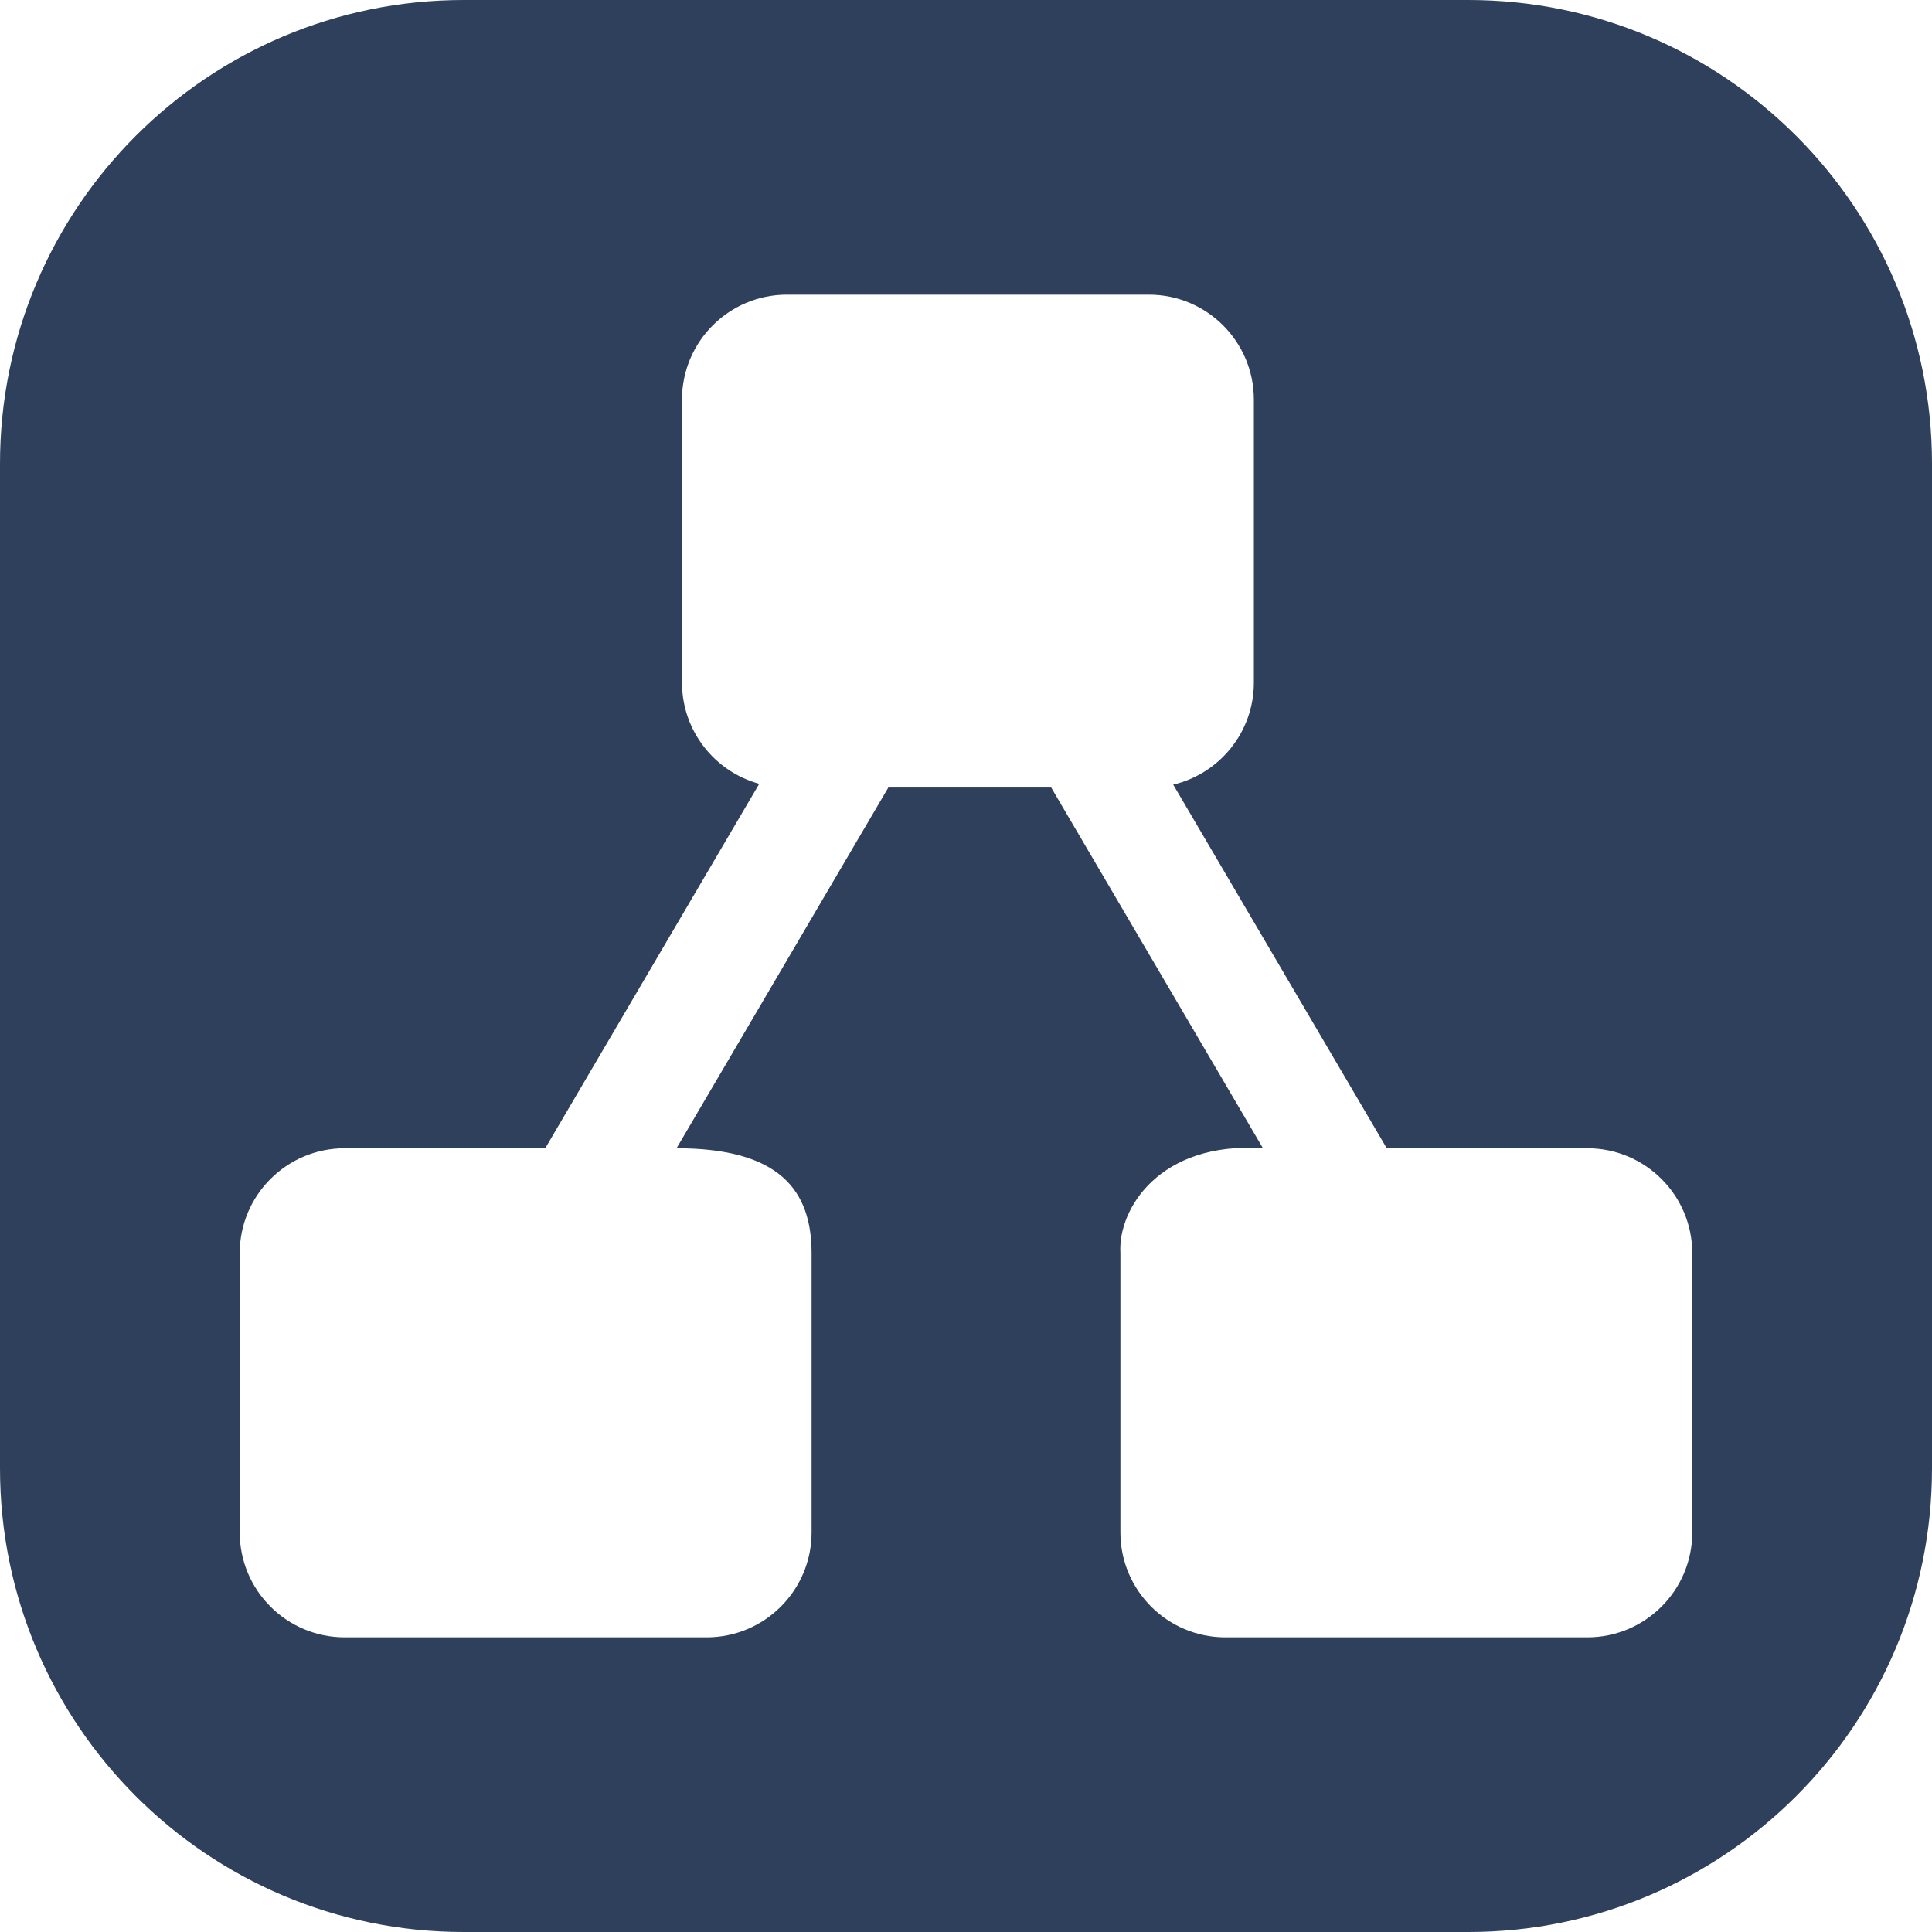
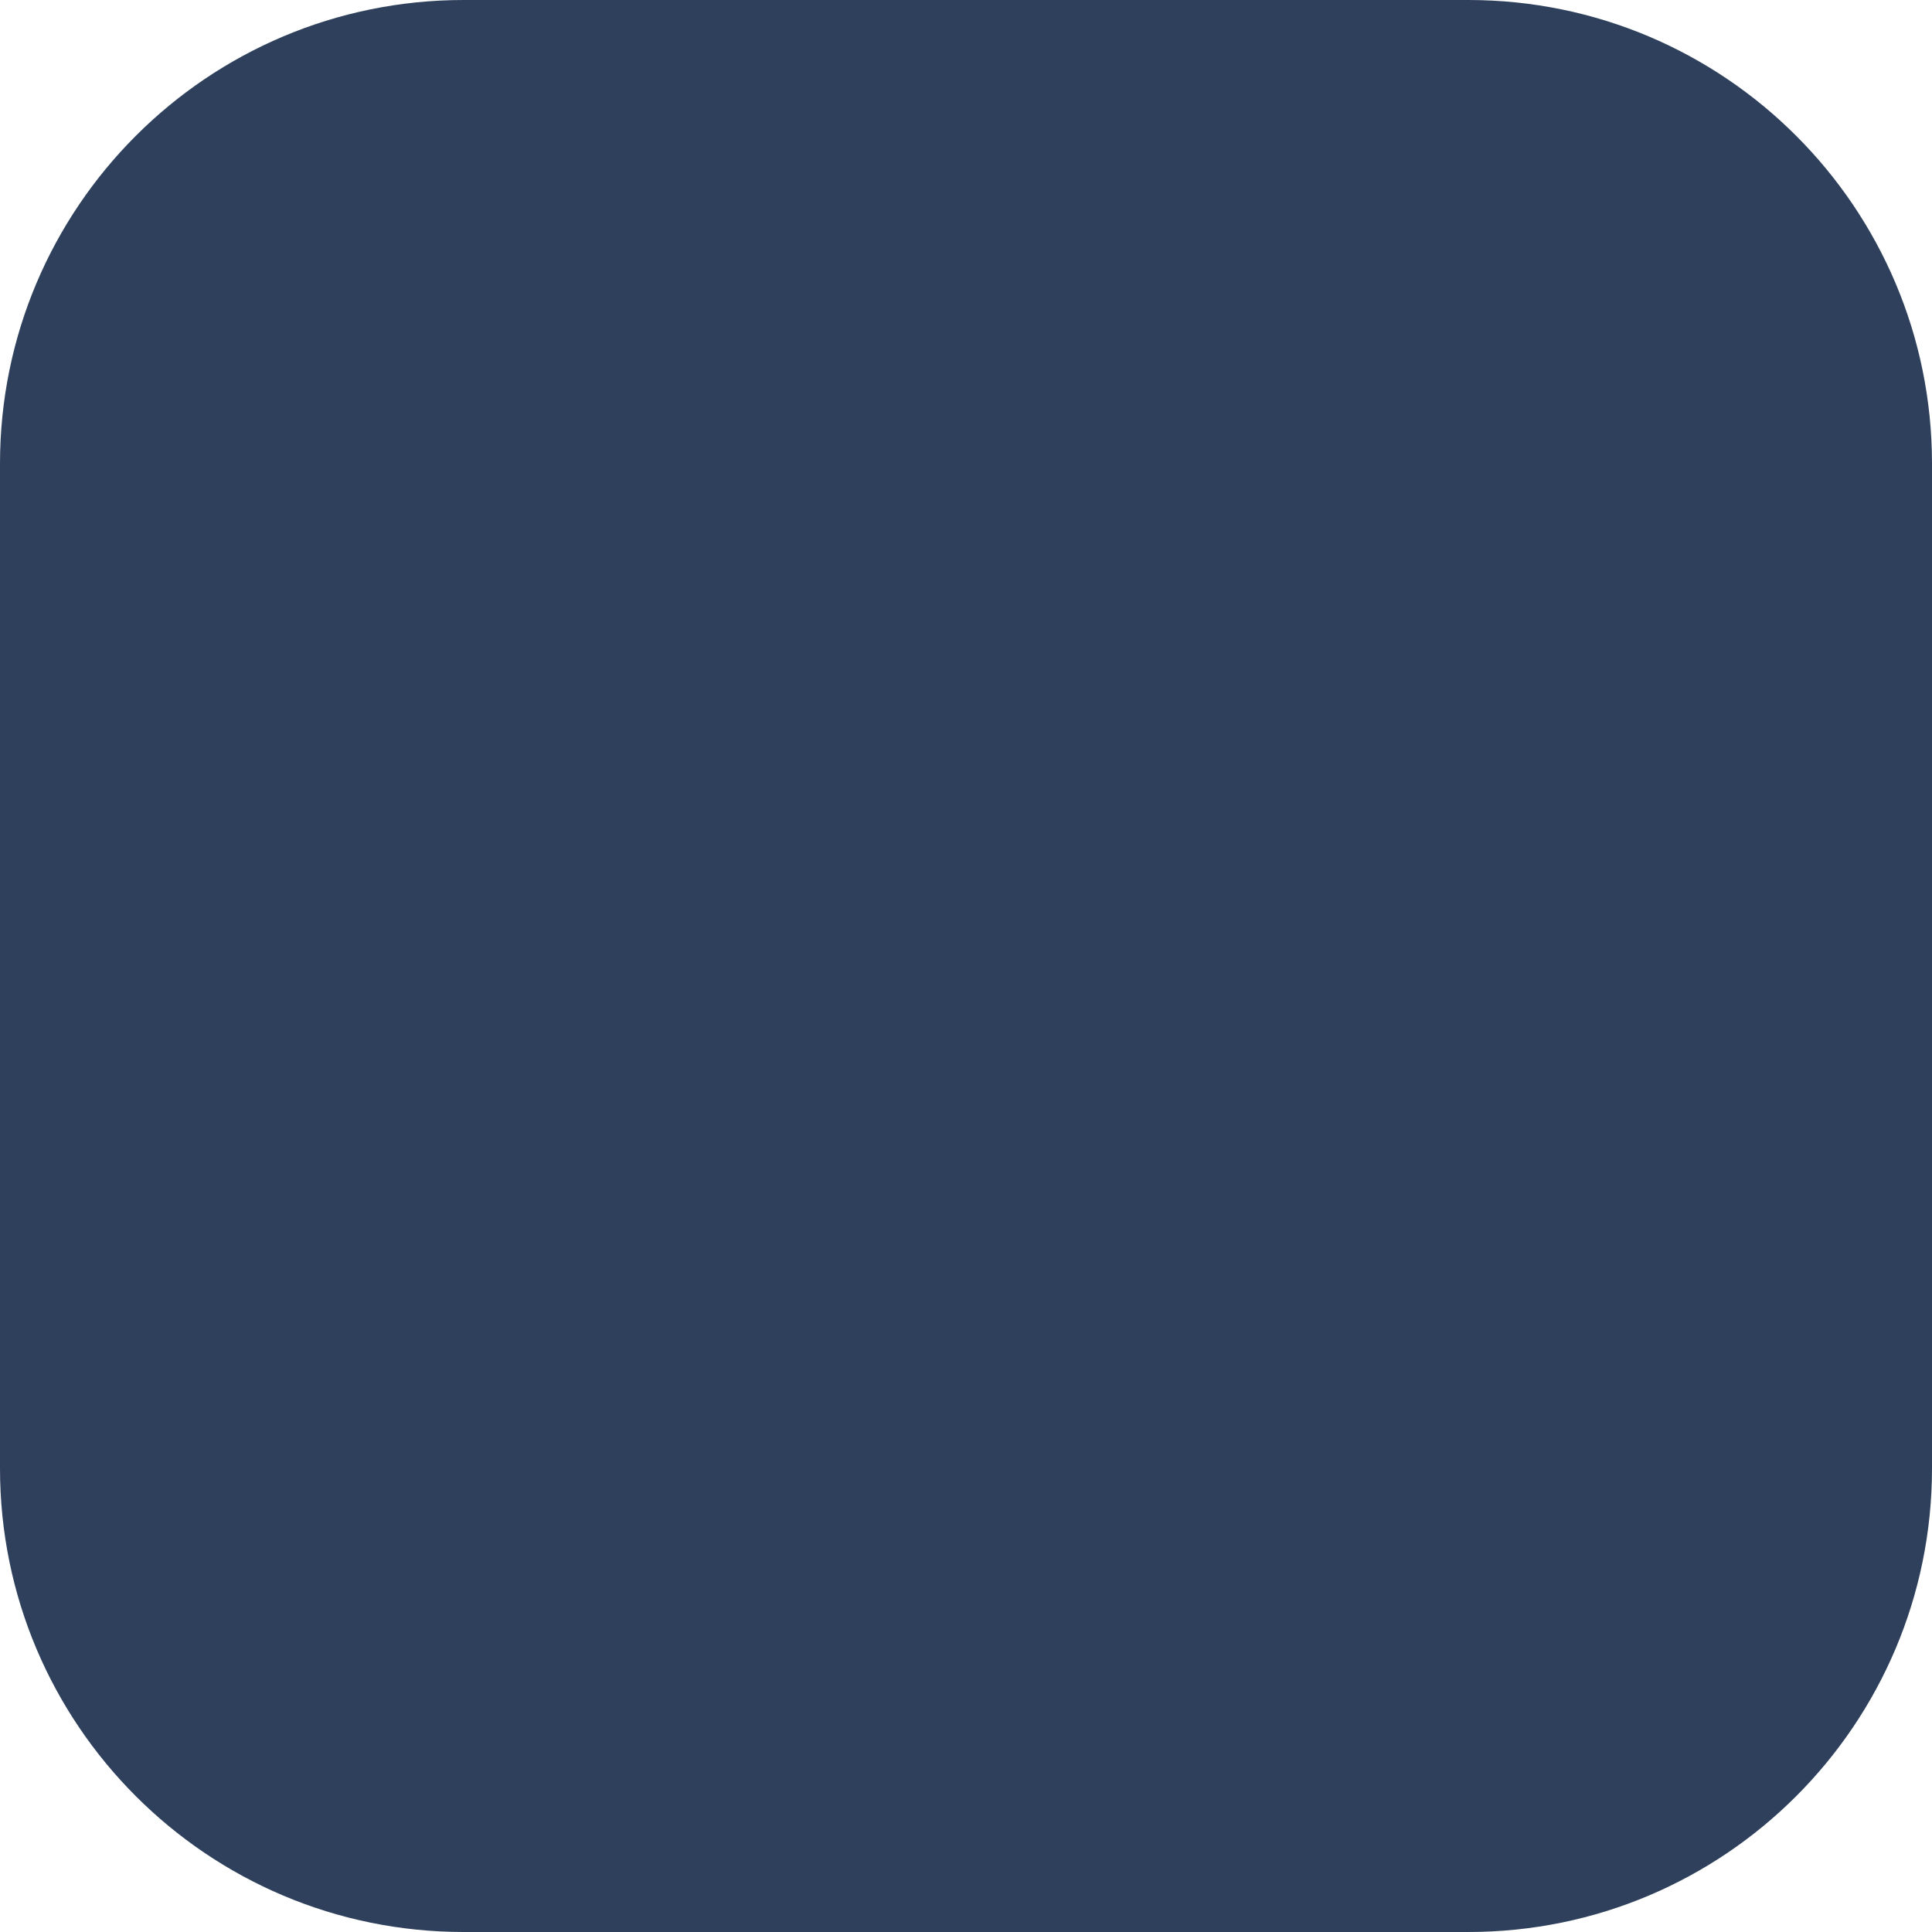
<svg xmlns="http://www.w3.org/2000/svg" width="50" height="50" viewBox="0 0 50 50" fill="none">
-   <g id="Mask group">
-     <mask id="mask0_110_2640" style="mask-type:alpha" maskUnits="userSpaceOnUse" x="0" y="0" width="50" height="50">
-       <path id="Vector" d="M50 45C50 47.761 47.761 50 45 50H5C2.239 50 0 47.761 0 45V5C0 2.239 2.239 0 5 0H45C47.761 0 50 2.239 50 5V45ZM28.996 32.433V39.658C28.996 41.158 30.212 42.374 31.712 42.374H41.08C42.58 42.374 43.796 41.158 43.796 39.658V32.433C43.796 30.933 42.58 29.717 41.08 29.717H35.889L30.363 20.306C31.56 20.023 32.45 18.948 32.45 17.665V10.342C32.45 8.842 31.234 7.626 29.734 7.626H20.366C18.866 7.626 17.65 8.842 17.65 10.342V17.665C17.65 18.916 18.497 19.97 19.649 20.285L14.111 29.717H8.92C7.42 29.717 6.204 30.933 6.204 32.433V39.658C6.204 41.158 7.42 42.374 8.92 42.374H18.288C19.788 42.374 21.004 41.158 21.004 39.658V32.433C21.004 30.793 20.162 29.717 17.509 29.717L22.99 20.381H27.205L32.686 29.717C30.015 29.533 28.926 31.288 28.996 32.433Z" fill="#2E405B" />
-     </mask>
-     <g mask="url(#mask0_110_2640)">
-       <path id="Rectangle 26" d="M0 12C0 5.373 5.373 0 12 0H38C44.627 0 50 5.373 50 12V38C50 44.627 44.627 50 38 50H12C5.373 50 0 44.627 0 38V12Z" fill="#2E405B" />
-     </g>
-   </g>
+   <path d="M0 12C0 5.373 5.373 0 12 0H38C44.627 0 50 5.373 50 12V38C50 44.627 44.627 50 38 50H12C5.373 50 0 44.627 0 38V12Z" fill="#2E405B" />
</svg>
